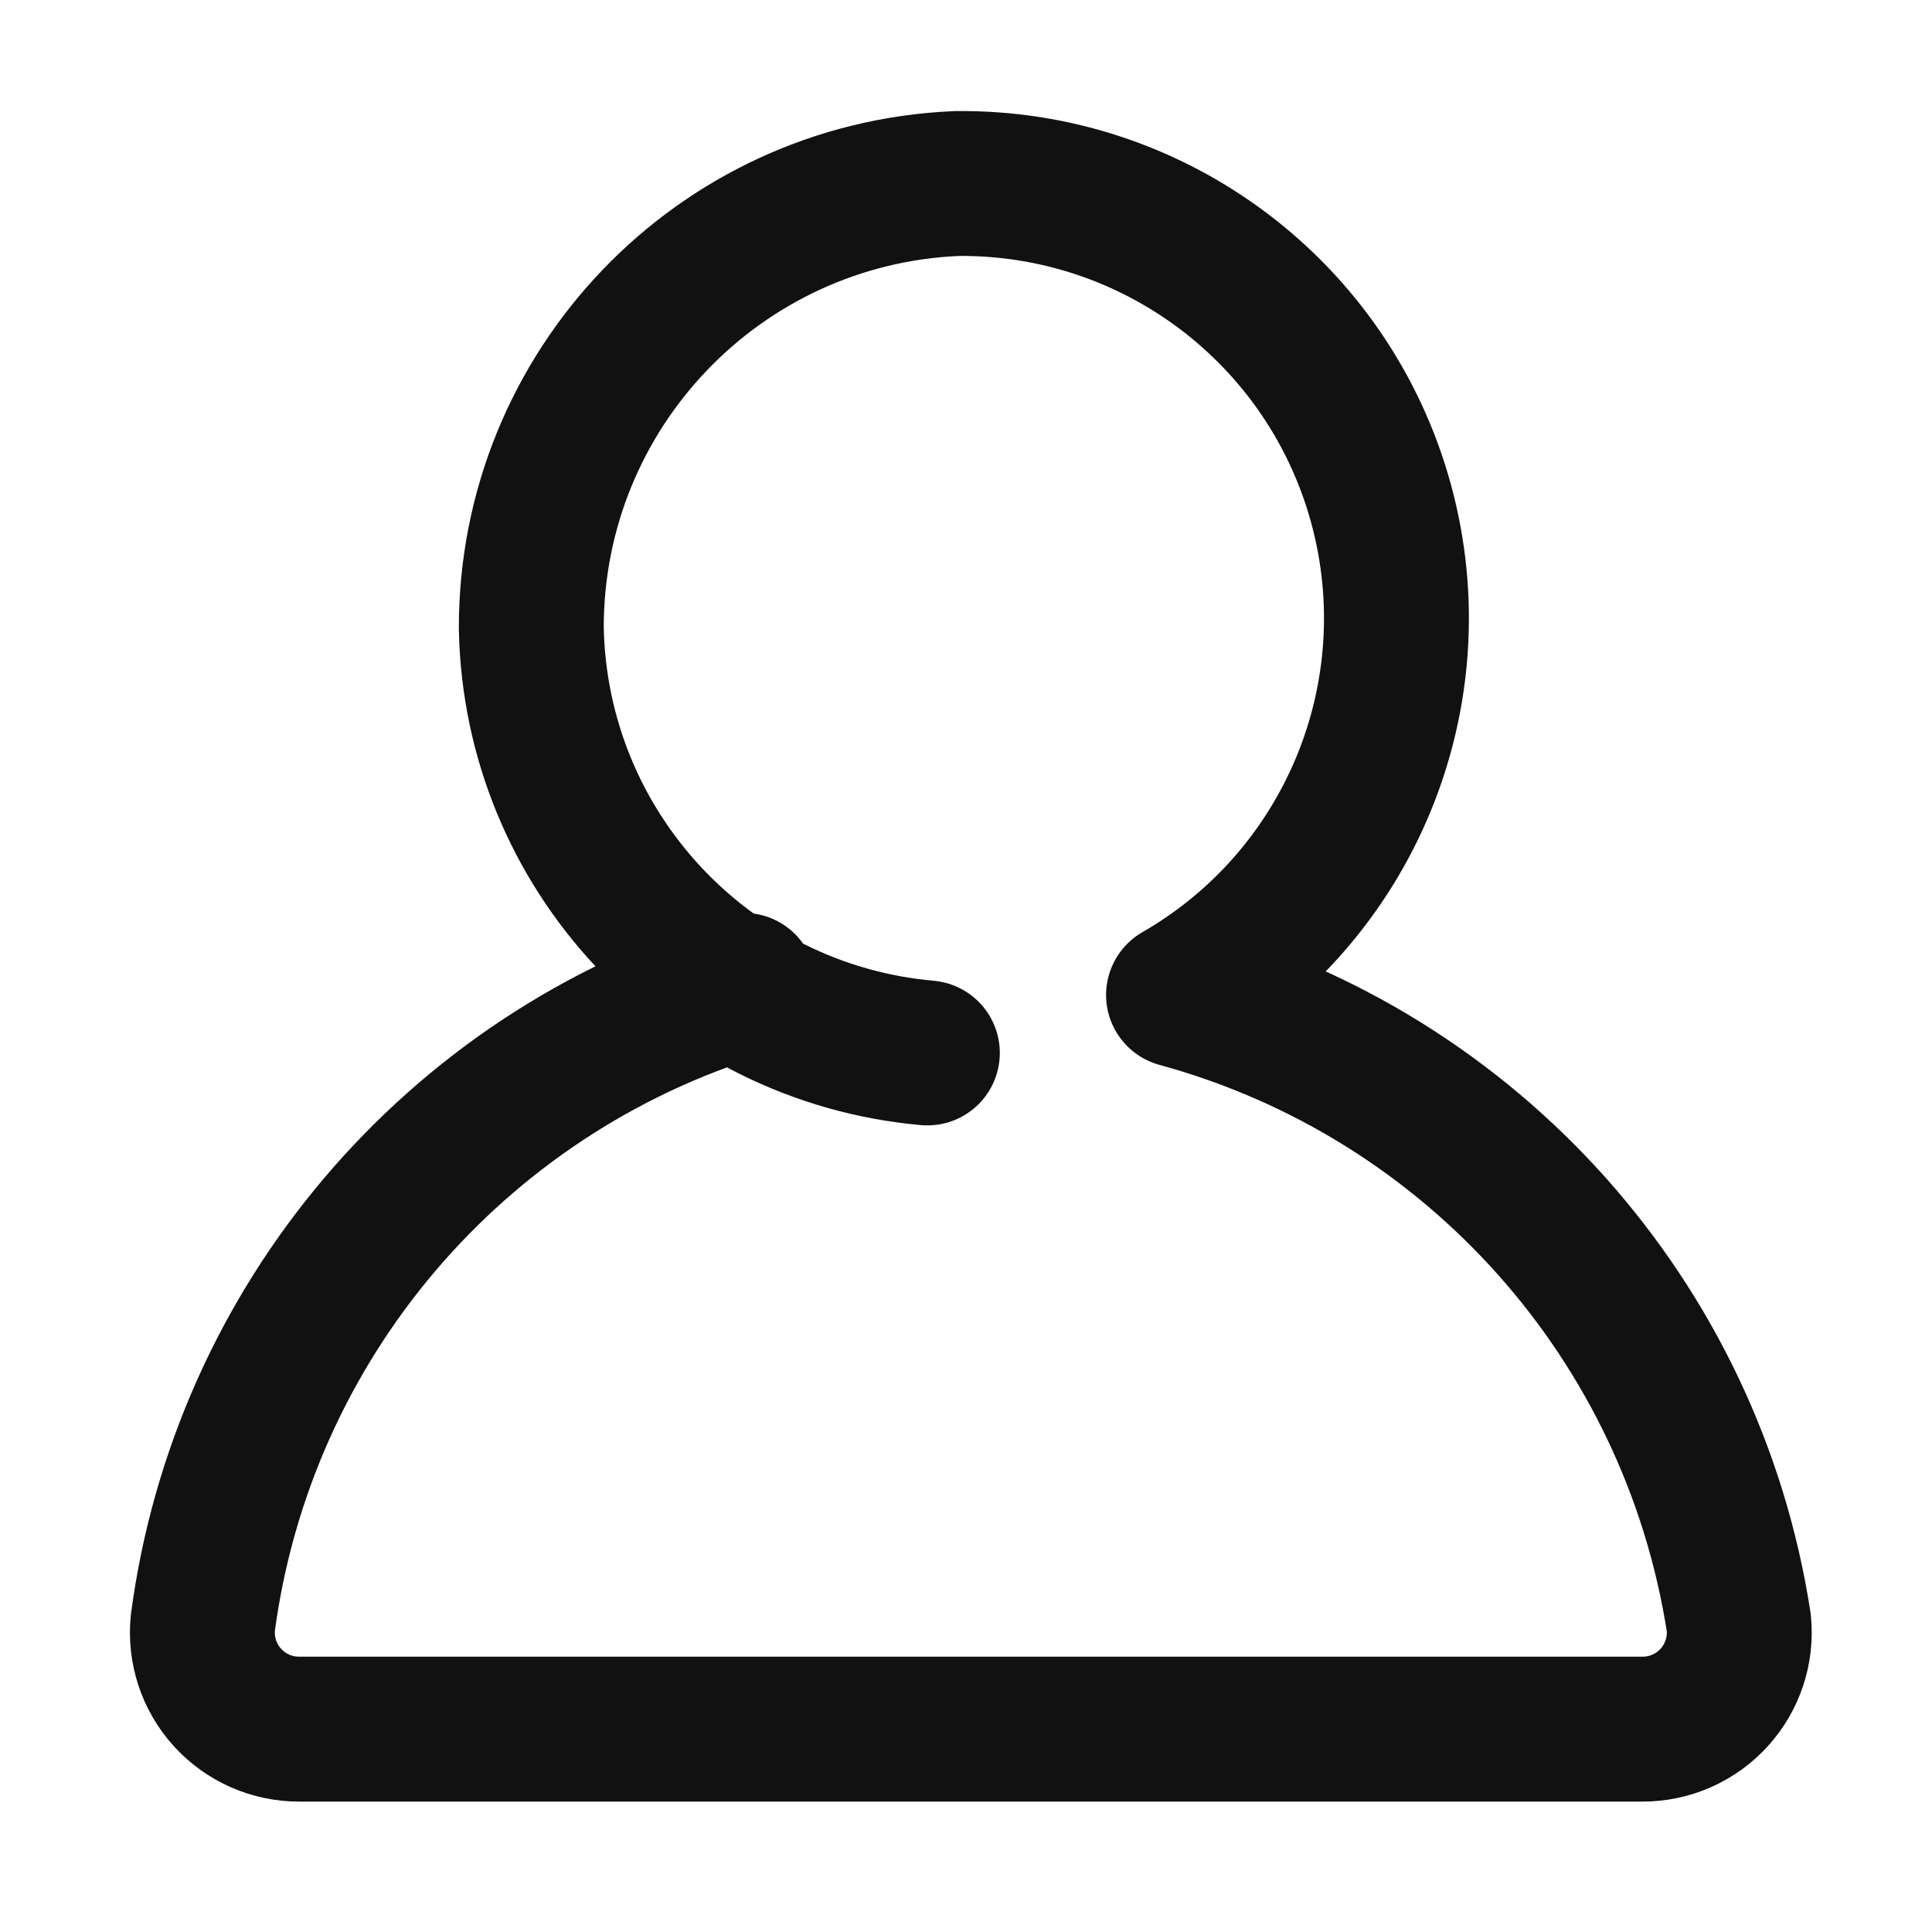
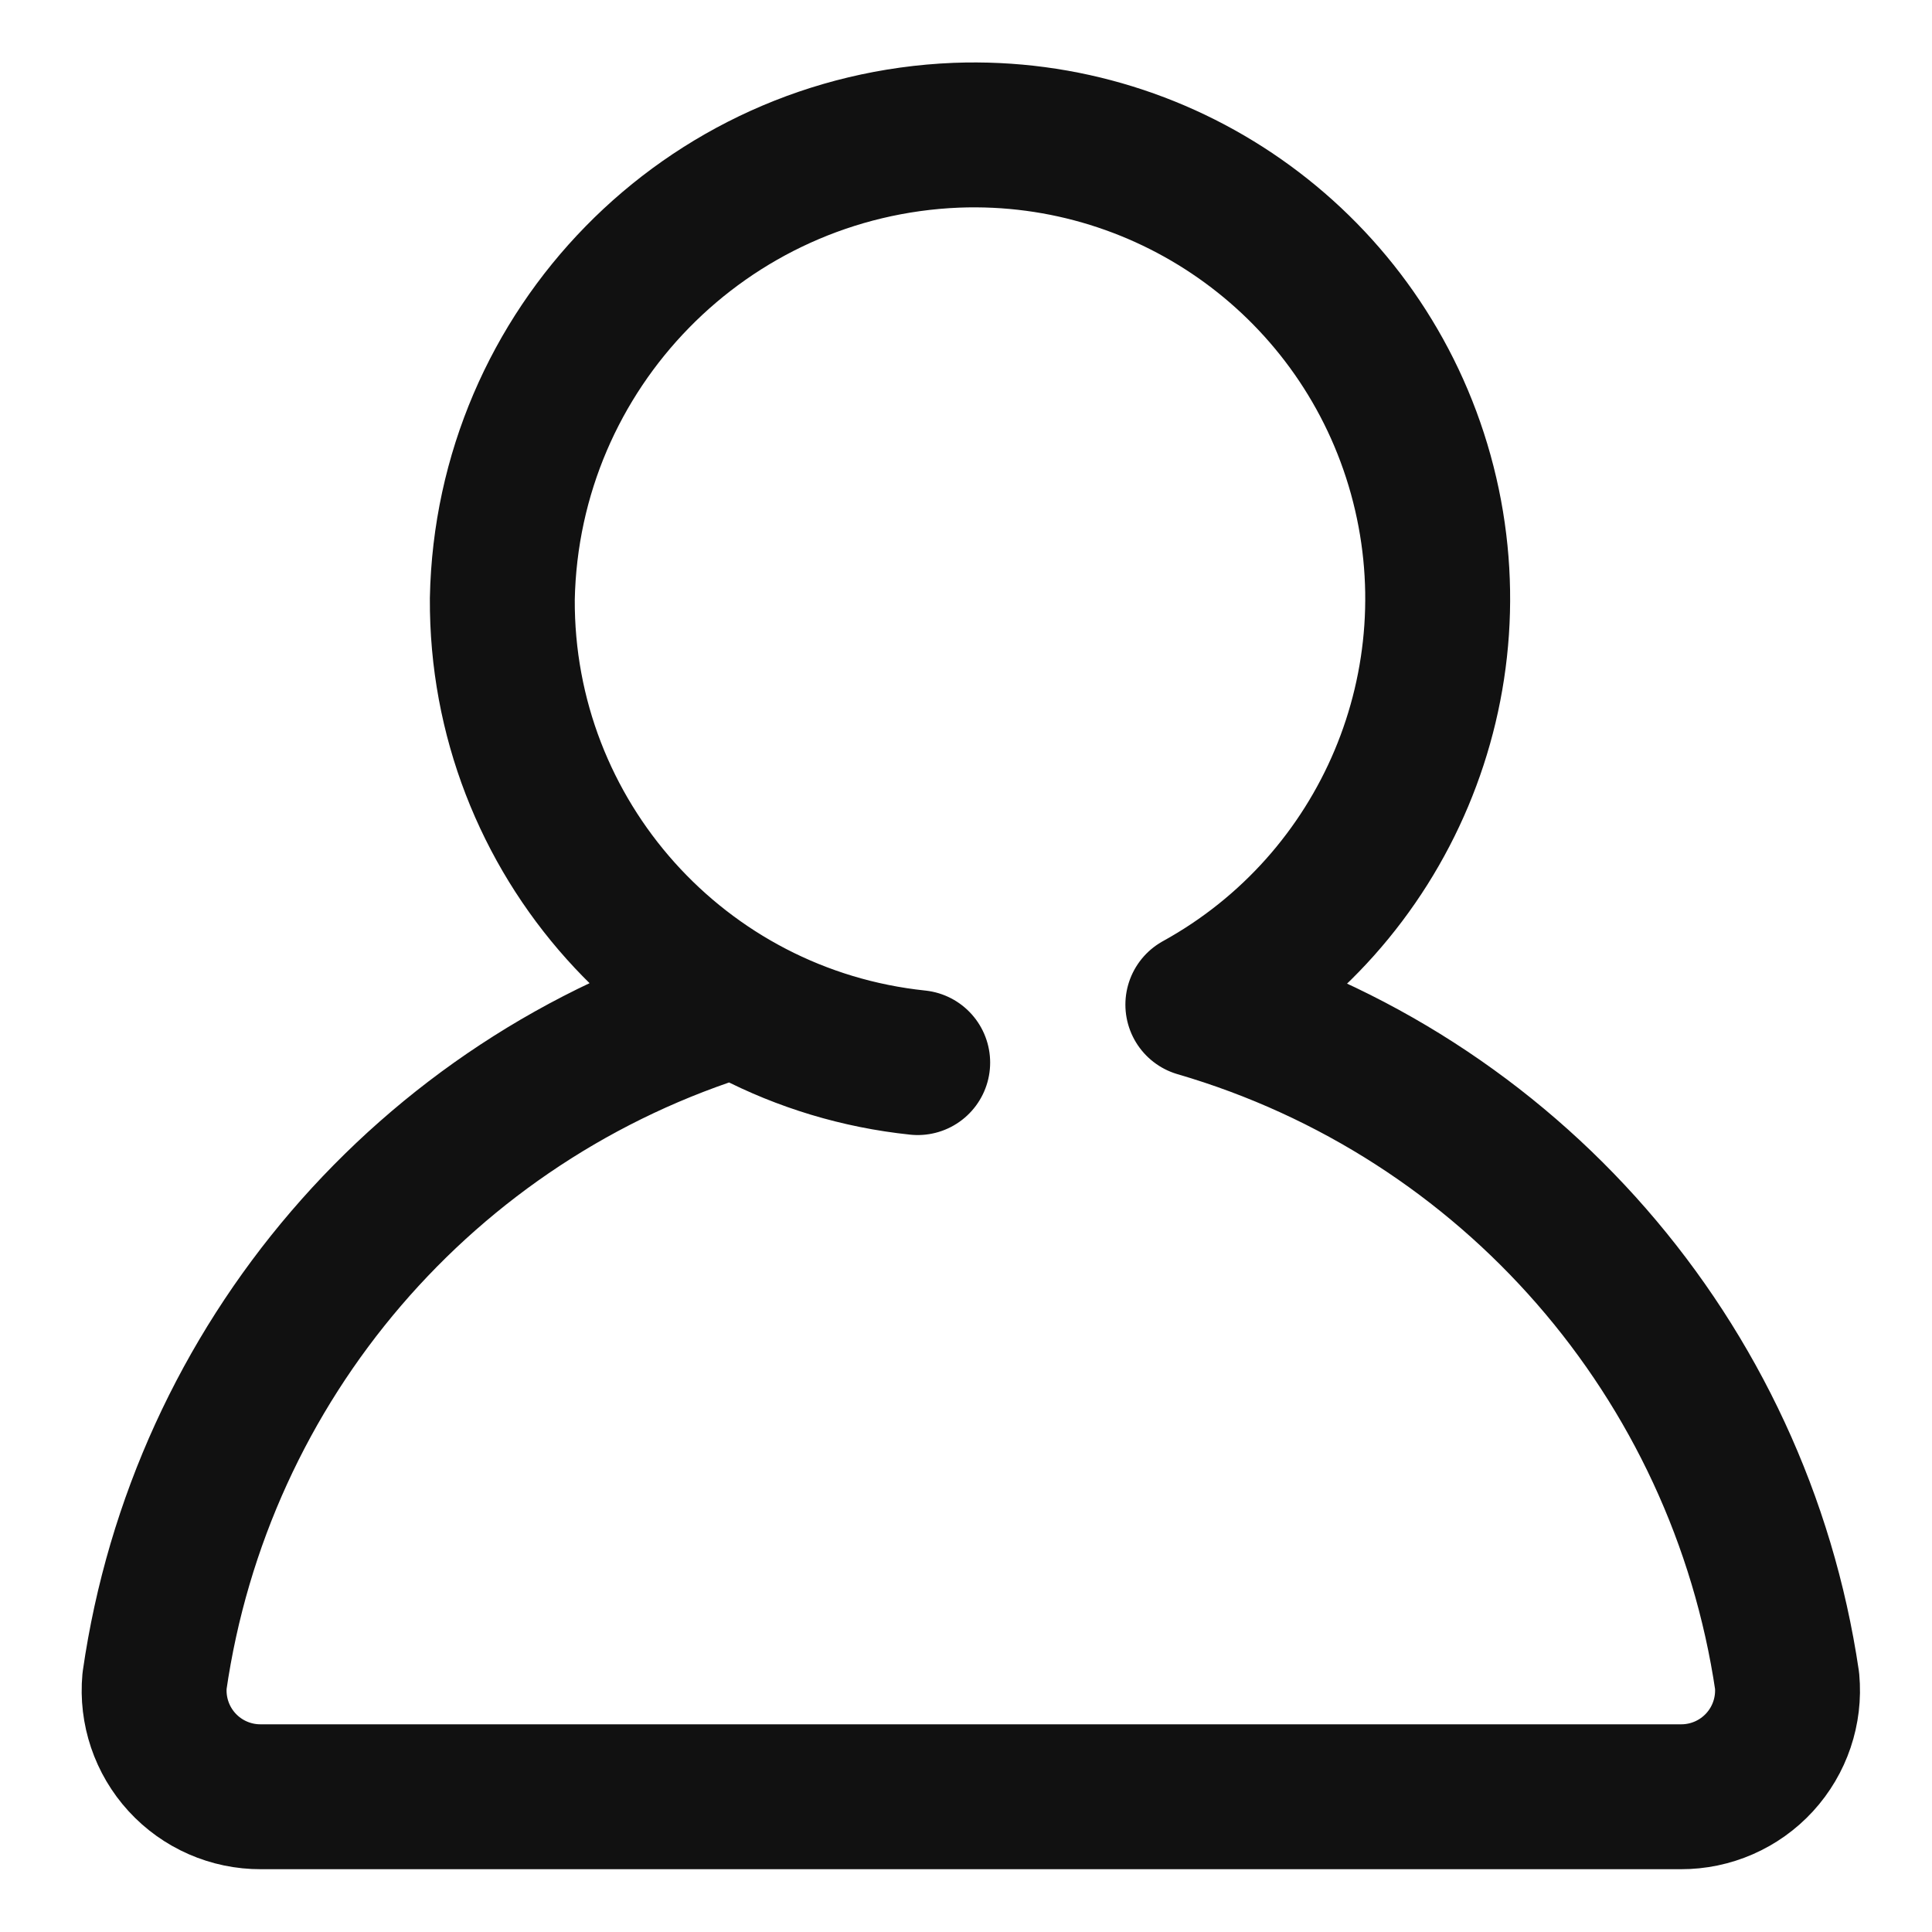
<svg xmlns="http://www.w3.org/2000/svg" width="20" height="20" viewBox="0 0 20 20">
  <defs>
-     <style>
-       .cls-1, .cls-5 {
-         fill: none;
-       }
- 
-       .cls-2 {
-         clip-path: url(#clip-path);
-       }
- 
-       .cls-3 {
-         opacity: 0;
-       }
- 
-       .cls-4 {
-         fill: #ff00f3;
-       }
- 
-       .cls-5 {
-         stroke: #111;
-         stroke-linecap: round;
-         stroke-linejoin: round;
-         stroke-width: 1.5px;
-       }
-     </style>
    <clipPath id="clip-path">
-       <rect id="사각형_226304" data-name="사각형 226304" class="cls-1" width="20" height="20" />
+       <rect id="사각형_318555" data-name="사각형 318555" width="20" height="20" fill="none" />
    </clipPath>
  </defs>
-   <g id="내_정보_사본_20x20" data-name="내 정보_사본_20x20" transform="translate(10 10)">
-     <g id="그룹_294436" data-name="그룹 294436" class="cls-2" transform="translate(-10 -10)">
-       <g id="그룹_294435" data-name="그룹 294435" class="cls-2">
-         <g id="그룹_294434" data-name="그룹 294434" class="cls-3">
-           <g id="그룹_294433" data-name="그룹 294433" class="cls-2">
-             <rect id="사각형_226301" data-name="사각형 226301" class="cls-4" width="20" height="20" />
+   <g id="icon_man_20" transform="translate(10 10)">
+     <g id="그룹_422954" data-name="그룹 422954" transform="translate(-10 -10)" clip-path="url(#clip-path)">
+       <g id="그룹_422953" data-name="그룹 422953" clip-path="url(#clip-path)">
+         <g id="그룹_422952" data-name="그룹 422952" opacity="0">
+           <g id="그룹_422951" data-name="그룹 422951" clip-path="url(#clip-path)">
+             <rect id="사각형_318552" data-name="사각형 318552" width="20" height="20" fill="#ff00f3" />
          </g>
        </g>
-         <path id="패스_596884" data-name="패스 596884" class="cls-5" d="M9.6,10.9A4.5,4.5,0,0,1,5.5,6.5,4.6,4.6,0,0,1,9.9,1.9a4.5,4.5,0,0,1,2.3,8.4A8,8,0,0,1,18,16.8a1,1,0,0,1-1,1.1H3.1a1,1,0,0,1-1-1.1,8,8,0,0,1,5.6-6.6" />
+         <path id="패스_840843" data-name="패스 840843" d="M9.5,11A4.8,4.8,0,0,1,5.2,6.2,4.9,4.9,0,0,1,9.9,1.4a4.8,4.8,0,0,1,2.5,9,8.6,8.6,0,0,1,6.1,7,1.1,1.1,0,0,1-1.1,1.2H2.7a1.1,1.1,0,0,1-1.1-1.2,8.6,8.6,0,0,1,6-7" fill="none" stroke="#111" stroke-linecap="round" stroke-linejoin="round" stroke-width="1.5" />
      </g>
    </g>
  </g>
</svg>
